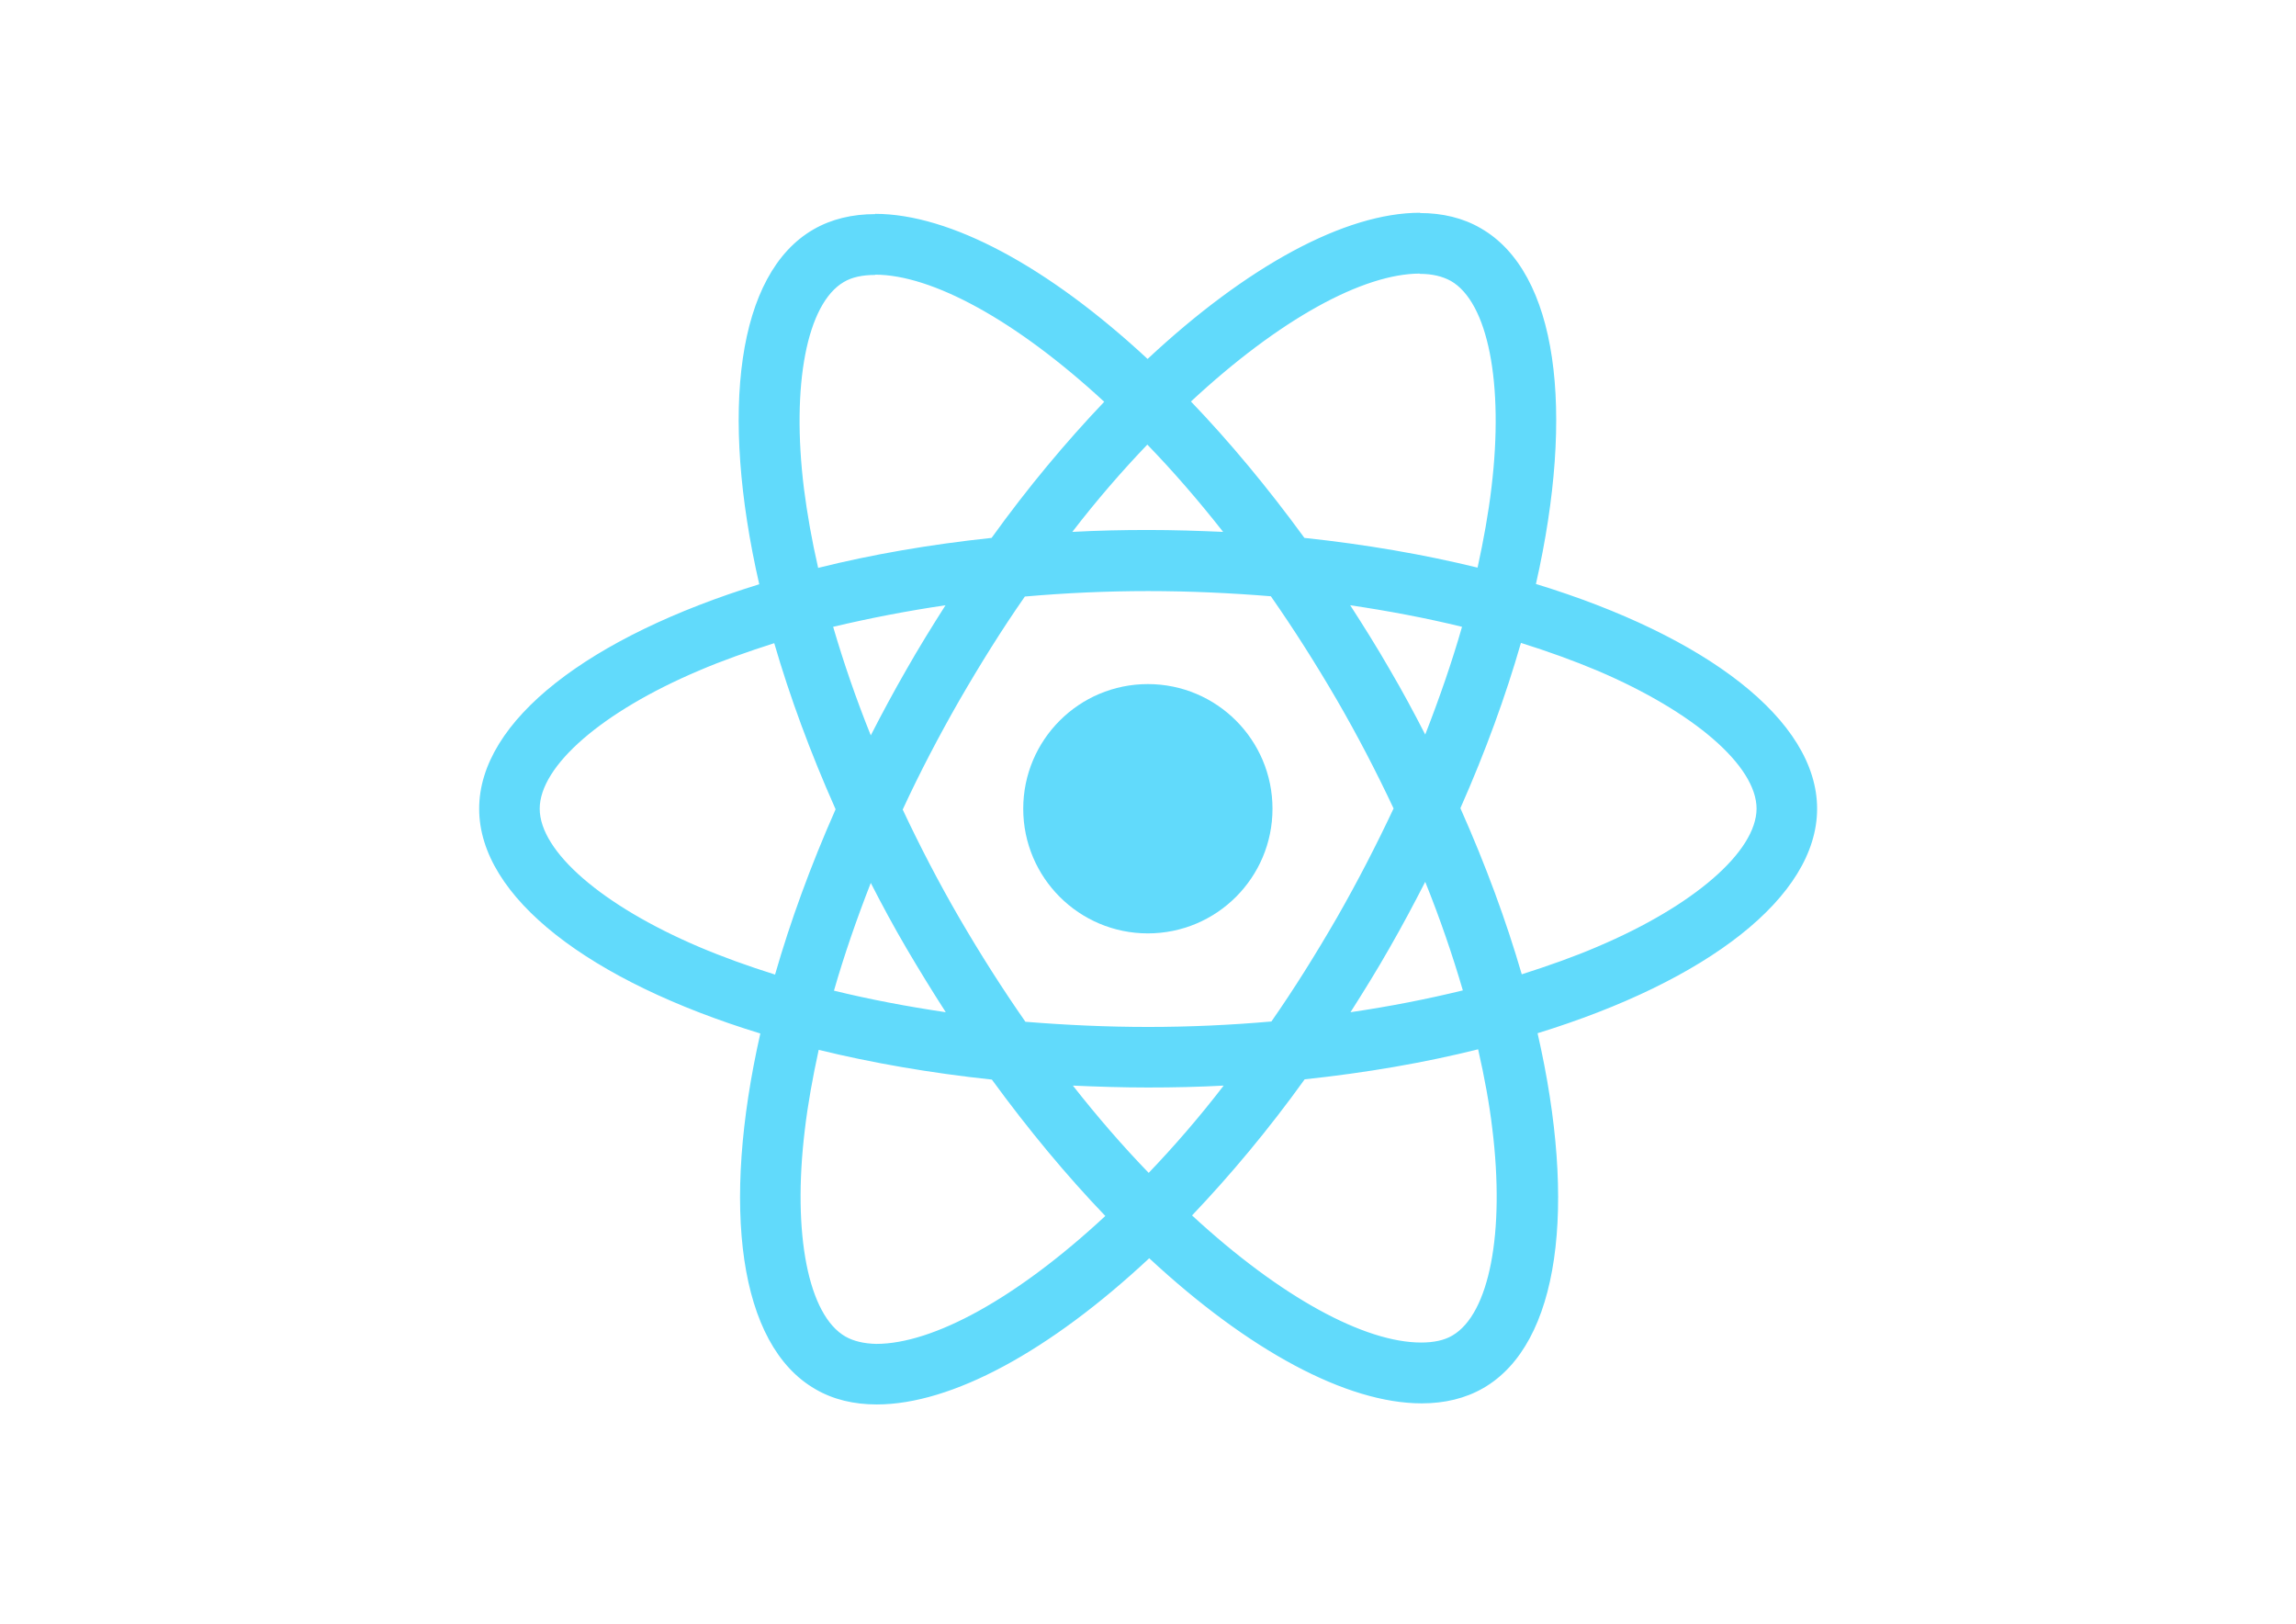
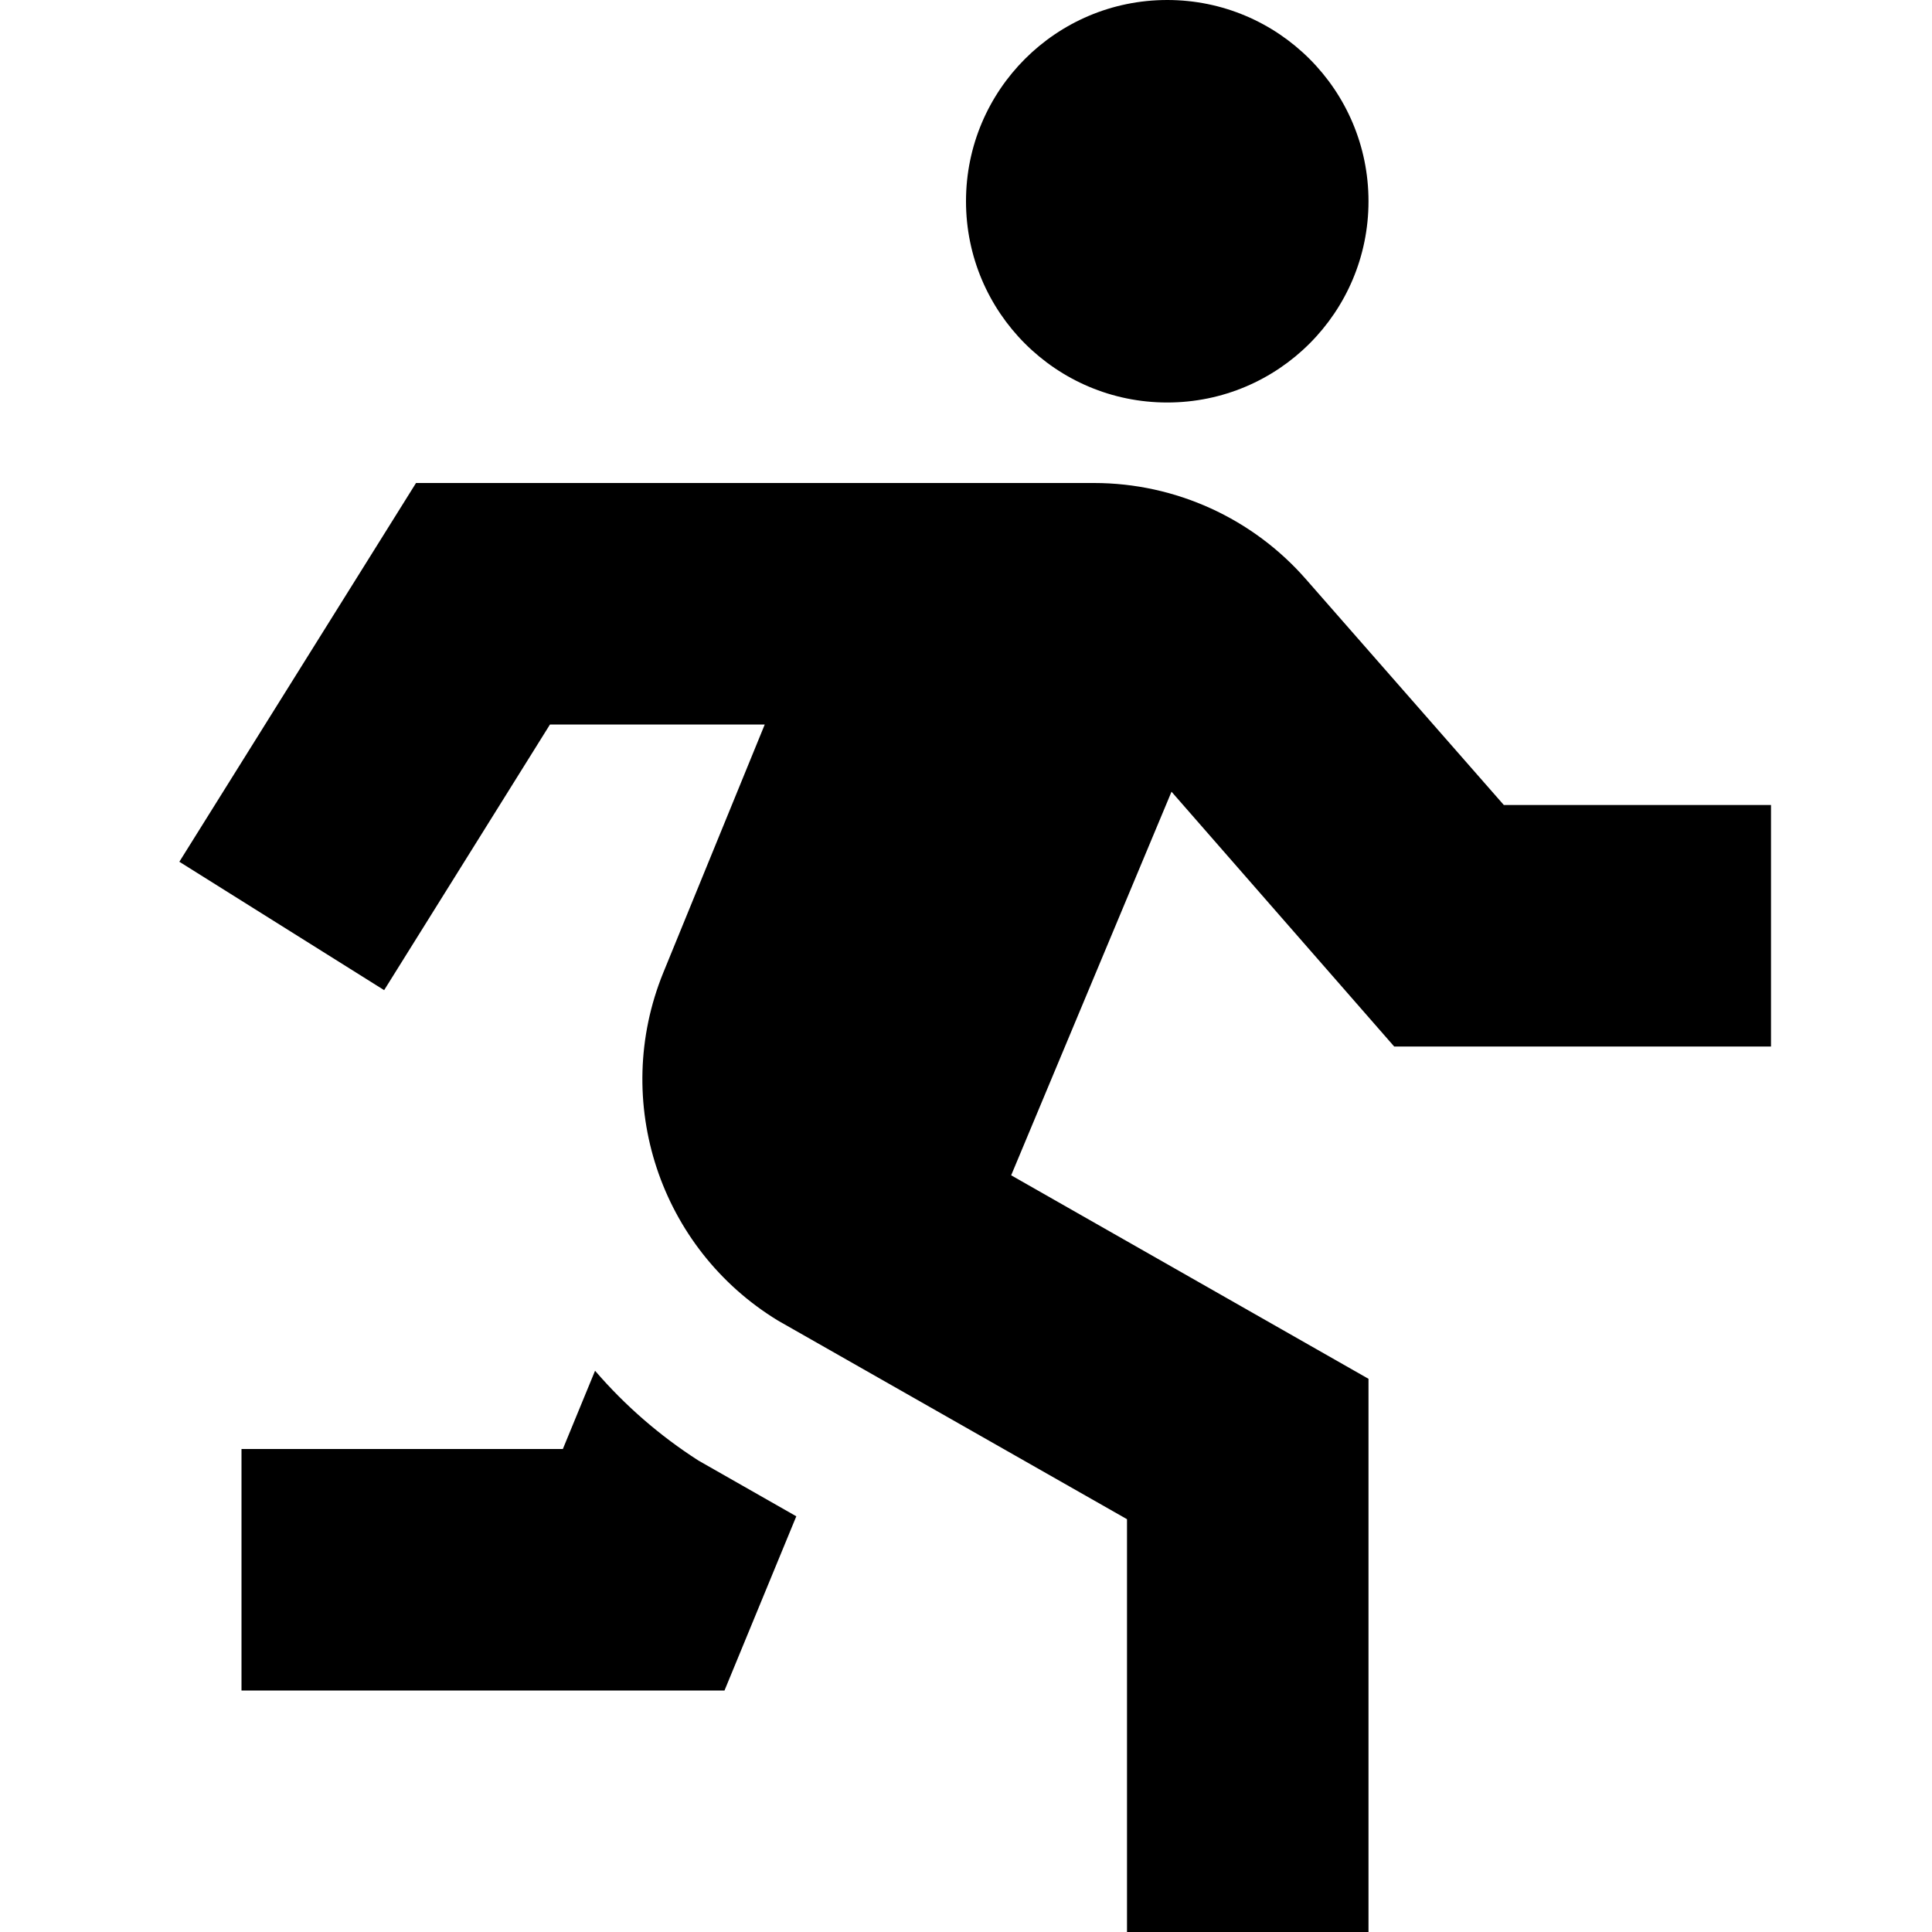
- <svg xmlns="http://www.w3.org/2000/svg" viewBox="0 0 841.9 595.3">
-   <g fill="#61DAFB">
-     <path d="M666.3 296.5c0-32.5-40.7-63.3-103.1-82.4 14.4-63.6 8-114.2-20.2-130.4-6.5-3.8-14.1-5.6-22.4-5.6v22.3c4.6 0 8.3.9 11.4 2.6 13.6 7.8 19.5 37.5 14.9 75.7-1.1 9.4-2.9 19.3-5.1 29.4-19.6-4.8-41-8.5-63.5-10.9-13.5-18.5-27.5-35.3-41.6-50 32.6-30.3 63.2-46.9 84-46.9V78c-27.5 0-63.5 19.6-99.9 53.6-36.4-33.8-72.4-53.2-99.9-53.2v22.3c20.7 0 51.4 16.5 84 46.6-14 14.7-28 31.4-41.3 49.9-22.6 2.4-44 6.1-63.6 11-2.3-10-4-19.7-5.2-29-4.7-38.2 1.1-67.9 14.6-75.8 3-1.8 6.9-2.6 11.5-2.6V78.5c-8.4 0-16 1.8-22.6 5.6-28.1 16.2-34.4 66.7-19.9 130.1-62.2 19.2-102.7 49.9-102.7 82.3 0 32.5 40.7 63.3 103.1 82.4-14.4 63.6-8 114.2 20.2 130.4 6.5 3.8 14.1 5.6 22.5 5.6 27.5 0 63.5-19.6 99.9-53.6 36.4 33.8 72.4 53.2 99.9 53.2 8.4 0 16-1.8 22.6-5.6 28.1-16.2 34.4-66.7 19.9-130.1 62-19.1 102.5-49.9 102.5-82.3zm-130.2-66.7c-3.7 12.9-8.3 26.2-13.5 39.5-4.1-8-8.4-16-13.1-24-4.6-8-9.5-15.8-14.4-23.4 14.2 2.1 27.9 4.7 41 7.9zm-45.8 106.5c-7.8 13.5-15.8 26.3-24.1 38.2-14.9 1.3-30 2-45.2 2-15.1 0-30.2-.7-45-1.9-8.3-11.9-16.4-24.6-24.2-38-7.6-13.1-14.5-26.4-20.8-39.8 6.2-13.4 13.2-26.8 20.7-39.9 7.8-13.5 15.8-26.3 24.1-38.2 14.9-1.3 30-2 45.2-2 15.1 0 30.2.7 45 1.9 8.3 11.9 16.4 24.6 24.2 38 7.6 13.1 14.5 26.4 20.8 39.8-6.3 13.4-13.2 26.8-20.7 39.9zm32.3-13c5.4 13.4 10 26.8 13.8 39.8-13.1 3.2-26.9 5.9-41.2 8 4.9-7.7 9.8-15.6 14.4-23.7 4.6-8 8.9-16.1 13-24.1zM421.2 430c-9.3-9.6-18.6-20.3-27.8-32 9 .4 18.2.7 27.5.7 9.4 0 18.7-.2 27.8-.7-9 11.7-18.3 22.4-27.5 32zm-74.4-58.9c-14.2-2.1-27.9-4.7-41-7.9 3.7-12.9 8.3-26.2 13.5-39.5 4.1 8 8.4 16 13.1 24 4.7 8 9.5 15.8 14.4 23.4zM420.7 163c9.3 9.6 18.6 20.3 27.8 32-9-.4-18.2-.7-27.5-.7-9.4 0-18.7.2-27.8.7 9-11.7 18.3-22.4 27.5-32zm-74 58.9c-4.9 7.7-9.8 15.6-14.4 23.7-4.6 8-8.9 16-13 24-5.4-13.4-10-26.8-13.8-39.8 13.1-3.1 26.9-5.8 41.2-7.9zm-90.5 125.2c-35.4-15.1-58.3-34.9-58.3-50.6 0-15.7 22.9-35.6 58.3-50.6 8.6-3.7 18-7 27.7-10.1 5.7 19.6 13.2 40 22.5 60.9-9.2 20.8-16.6 41.1-22.2 60.6-9.9-3.1-19.3-6.5-28-10.2zM310 490c-13.6-7.8-19.5-37.5-14.9-75.7 1.1-9.4 2.9-19.3 5.1-29.4 19.6 4.8 41 8.5 63.5 10.9 13.5 18.5 27.5 35.3 41.6 50-32.6 30.3-63.2 46.9-84 46.9-4.5-.1-8.3-1-11.3-2.7zm237.2-76.2c4.7 38.2-1.1 67.9-14.6 75.8-3 1.8-6.9 2.6-11.5 2.6-20.7 0-51.4-16.5-84-46.6 14-14.7 28-31.4 41.3-49.9 22.6-2.4 44-6.1 63.6-11 2.3 10.1 4.1 19.8 5.2 29.1zm38.5-66.7c-8.6 3.7-18 7-27.7 10.1-5.7-19.6-13.2-40-22.5-60.9 9.2-20.8 16.6-41.1 22.2-60.6 9.9 3.1 19.3 6.5 28.1 10.2 35.4 15.1 58.3 34.9 58.3 50.6-.1 15.7-23 35.6-58.4 50.6zM320.8 78.4z" />
-     <circle cx="420.9" cy="296.5" r="45.7" />
-     <path d="M520.5 78.1z" />
-   </g>
+ <svg xmlns="http://www.w3.org/2000/svg" id="Layer_1" data-name="Layer 1" viewBox="0 0 24 24" width="512" height="512">
+   <path d="M12,2.5A2.5,2.5,0,1,1,14.5,5,2.5,2.5,0,0,1,12,2.5ZM18.681,10,16.227,7.2A3.5,3.5,0,0,0,13.592,6H5.168l-2.94,4.705L4.772,12.3,6.832,9H9.5L8.239,12.084a3.511,3.511,0,0,0,1.427,4.322L14,18.872V24h3V17.128L12.561,14.6l1.992-4.765L17.319,13H22V10ZM7.392,17.028l-.4.972H3v3H9l.892-2.164-1.215-.692A5.879,5.879,0,0,1,7.392,17.028Z" />
</svg>
